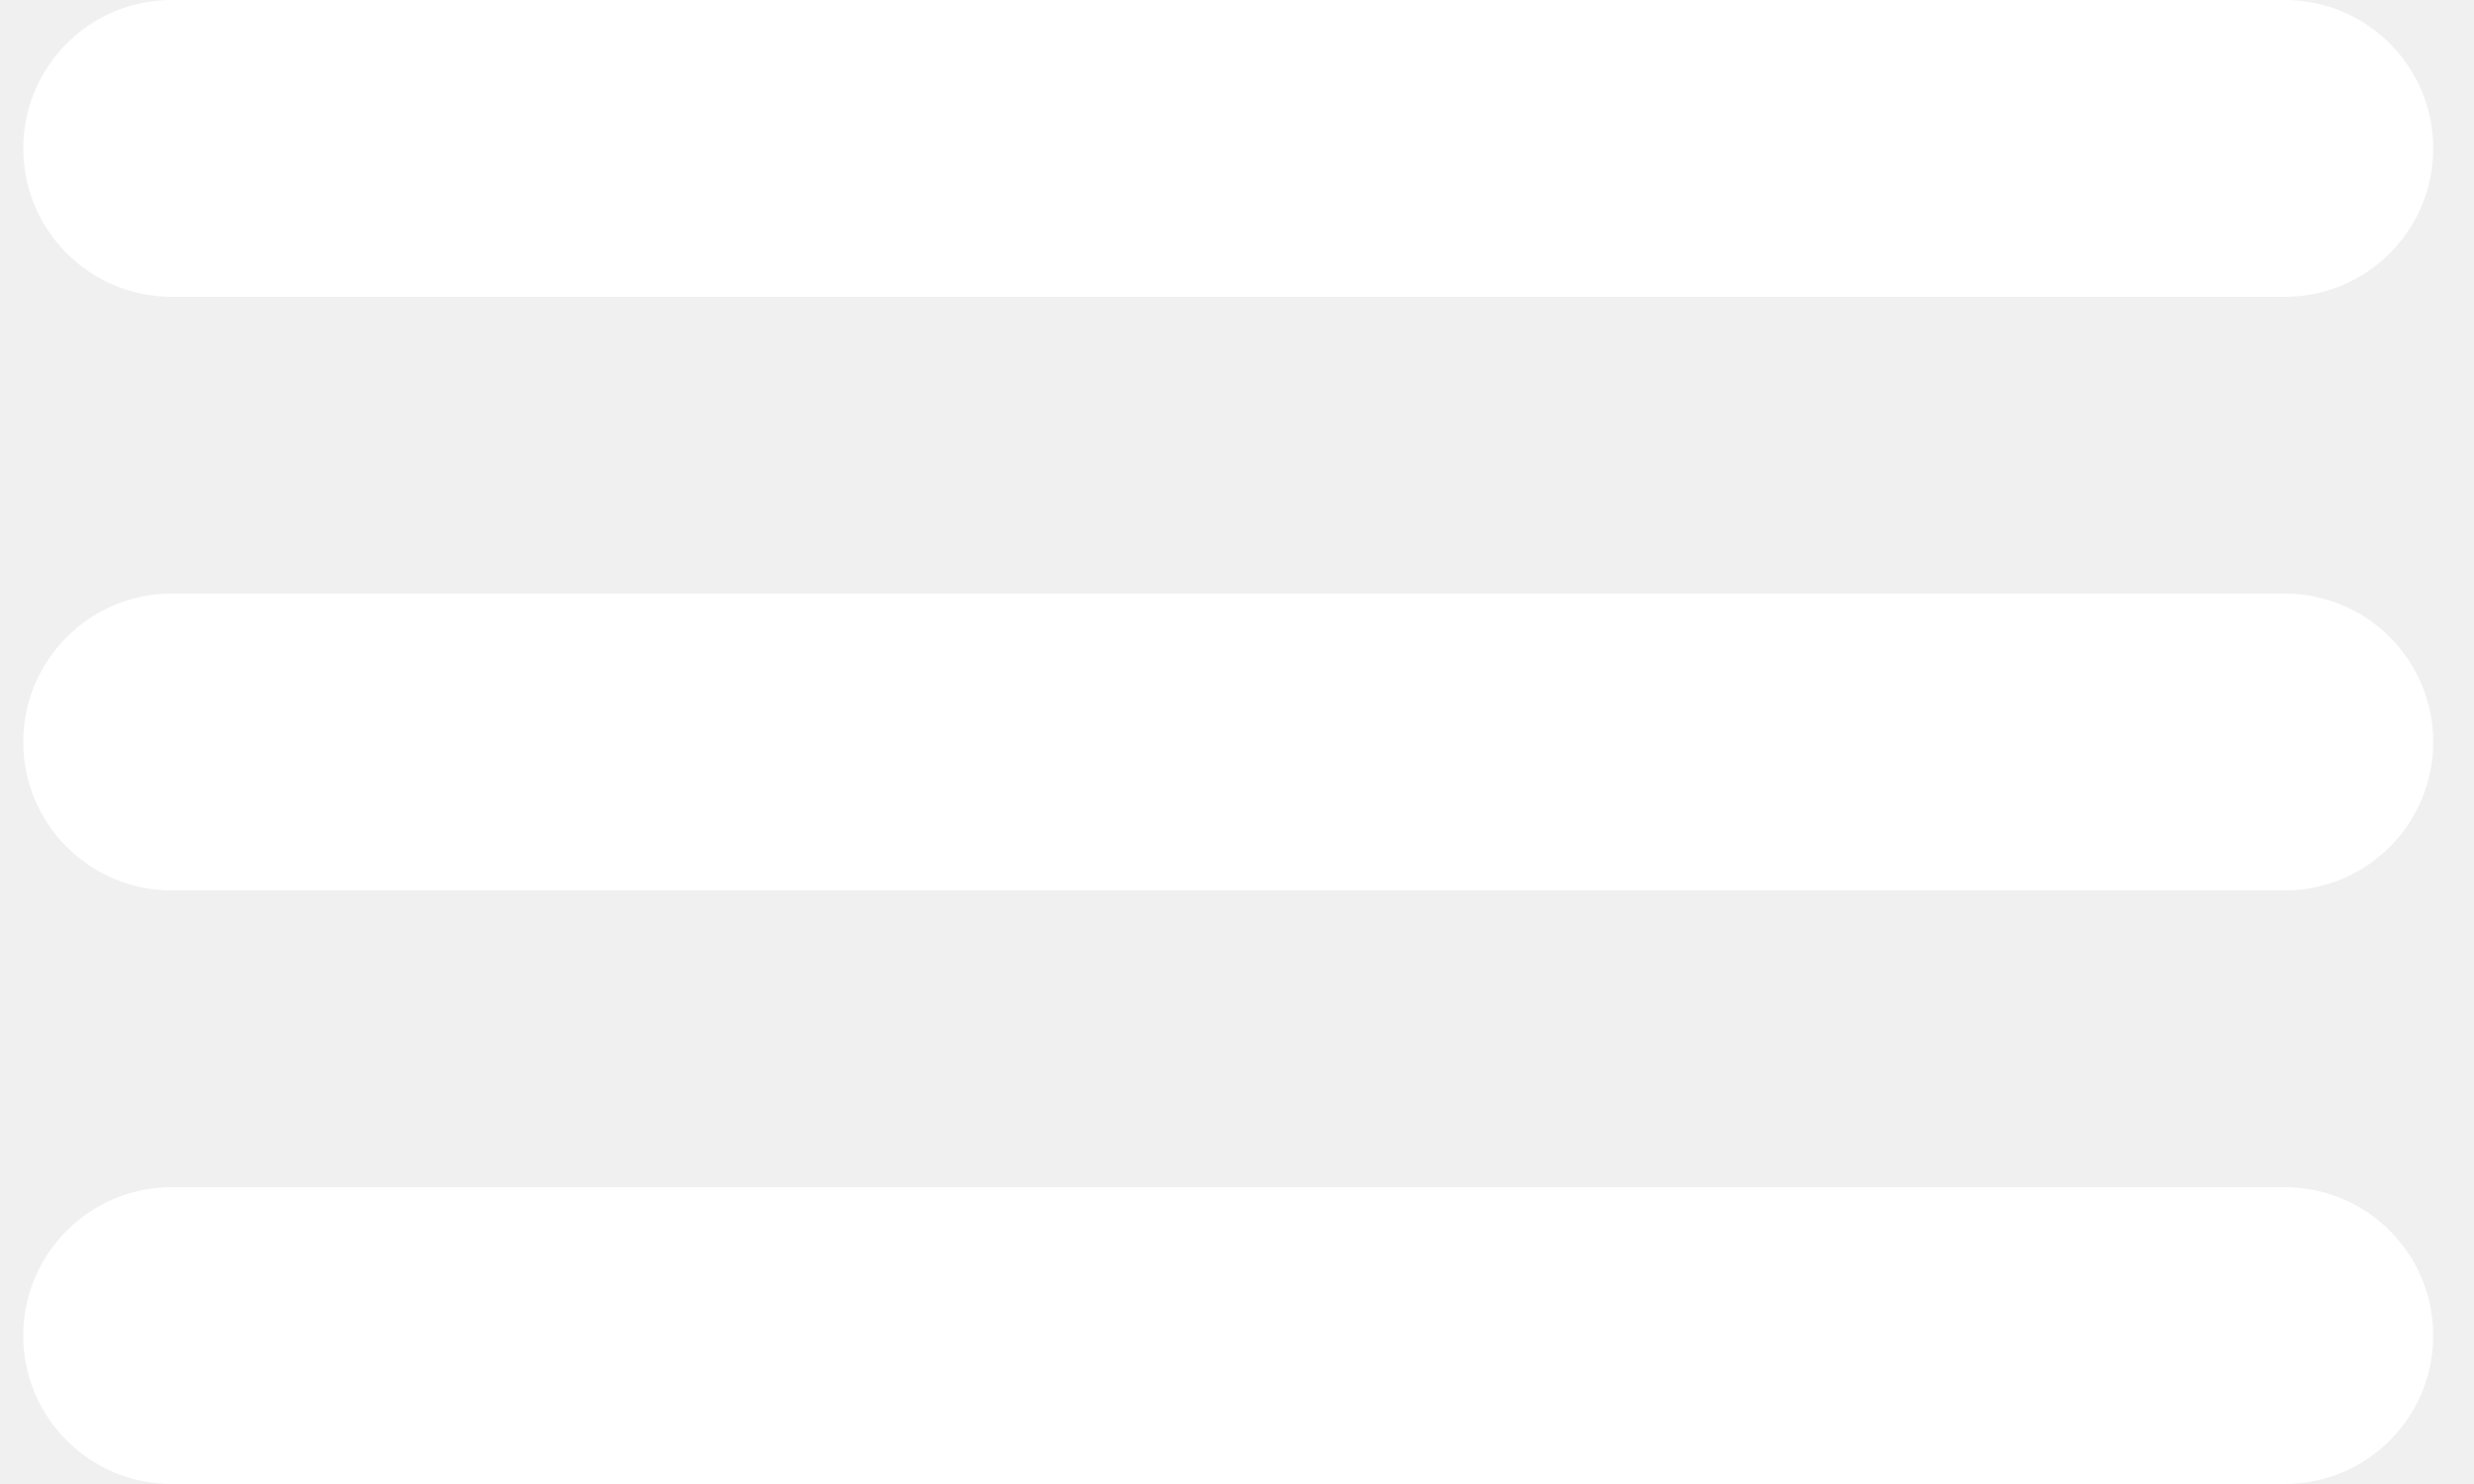
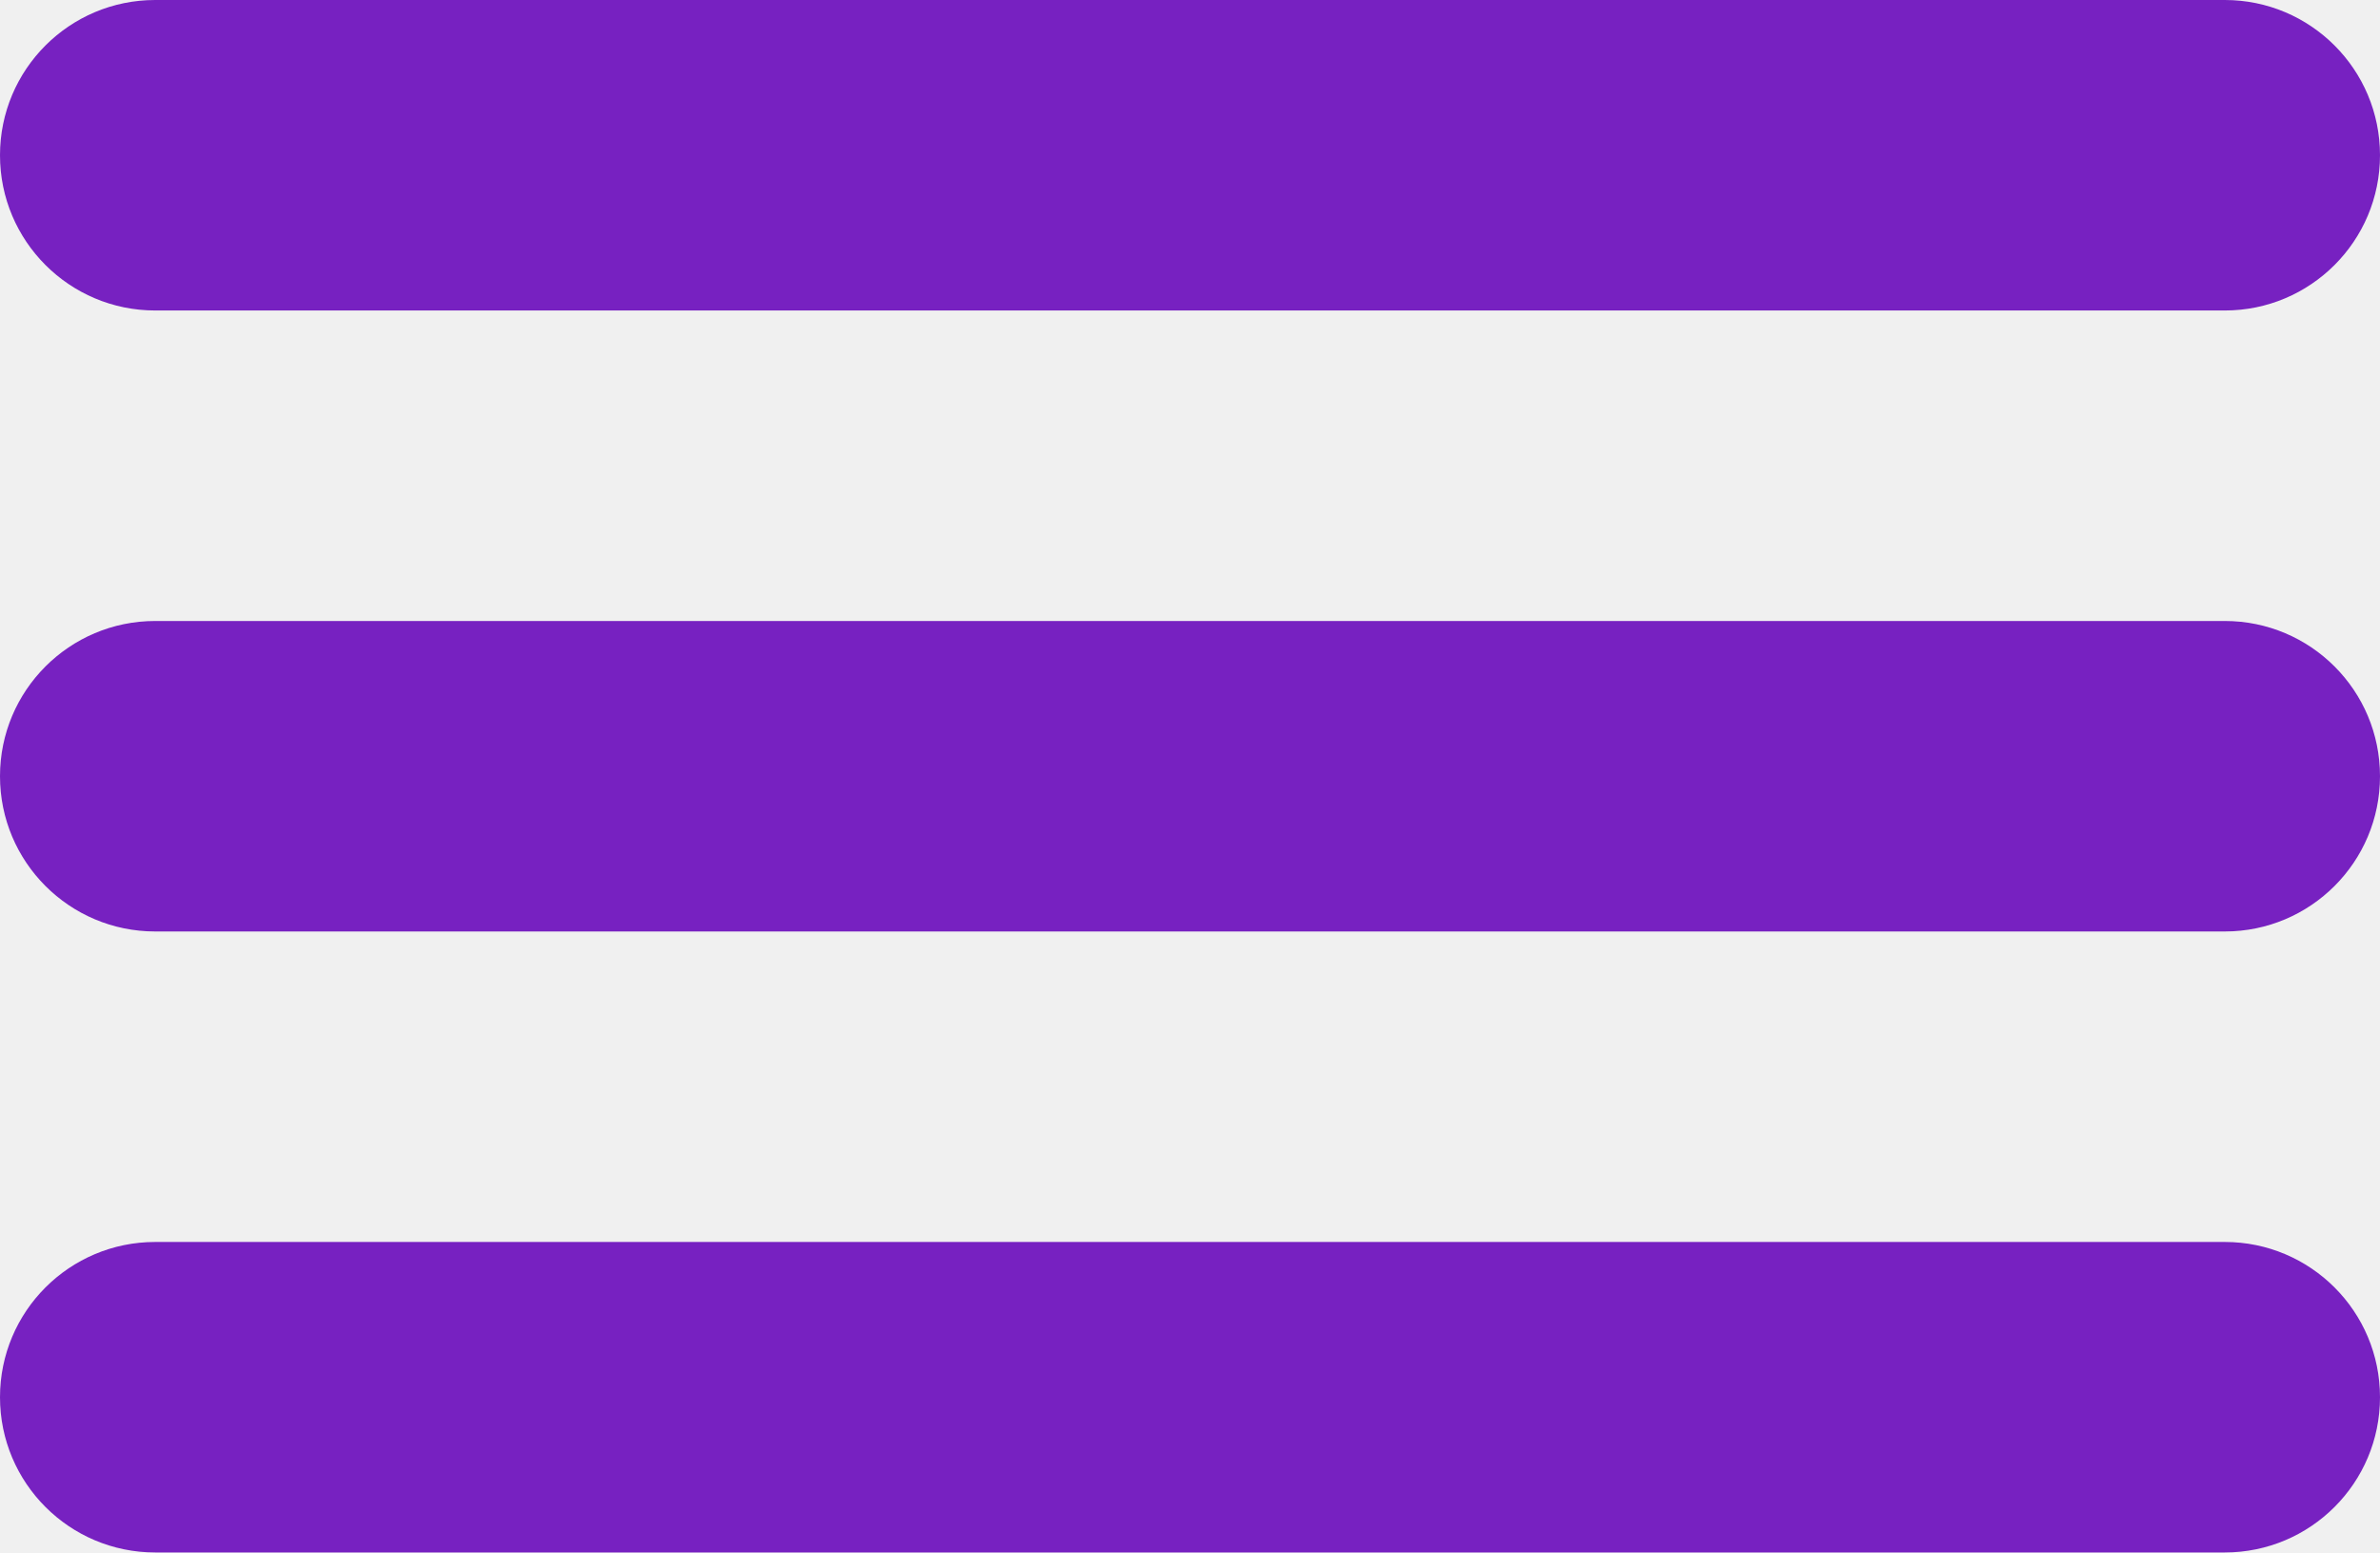
- <svg xmlns="http://www.w3.org/2000/svg" width="25" height="15" viewBox="0 0 25 15" fill="none">
-   <rect x="0.235" width="24.353" height="3" rx="1.5" fill="white" />
-   <rect x="0.235" y="6" width="24.353" height="3" rx="1.5" fill="white" />
-   <rect x="0.235" y="12" width="24.353" height="3" rx="1.5" fill="white" />
+ <svg xmlns="http://www.w3.org/2000/svg" width="23" height="15" viewBox="0 0 23 15" fill="none">
+   <rect width="23" height="3" rx="1.5" fill="#7721C1" />
+   <rect y="6" width="23" height="3" rx="1.5" fill="#7721C1" />
+   <rect y="12" width="23" height="3" rx="1.5" fill="#7721C1" />
</svg>
